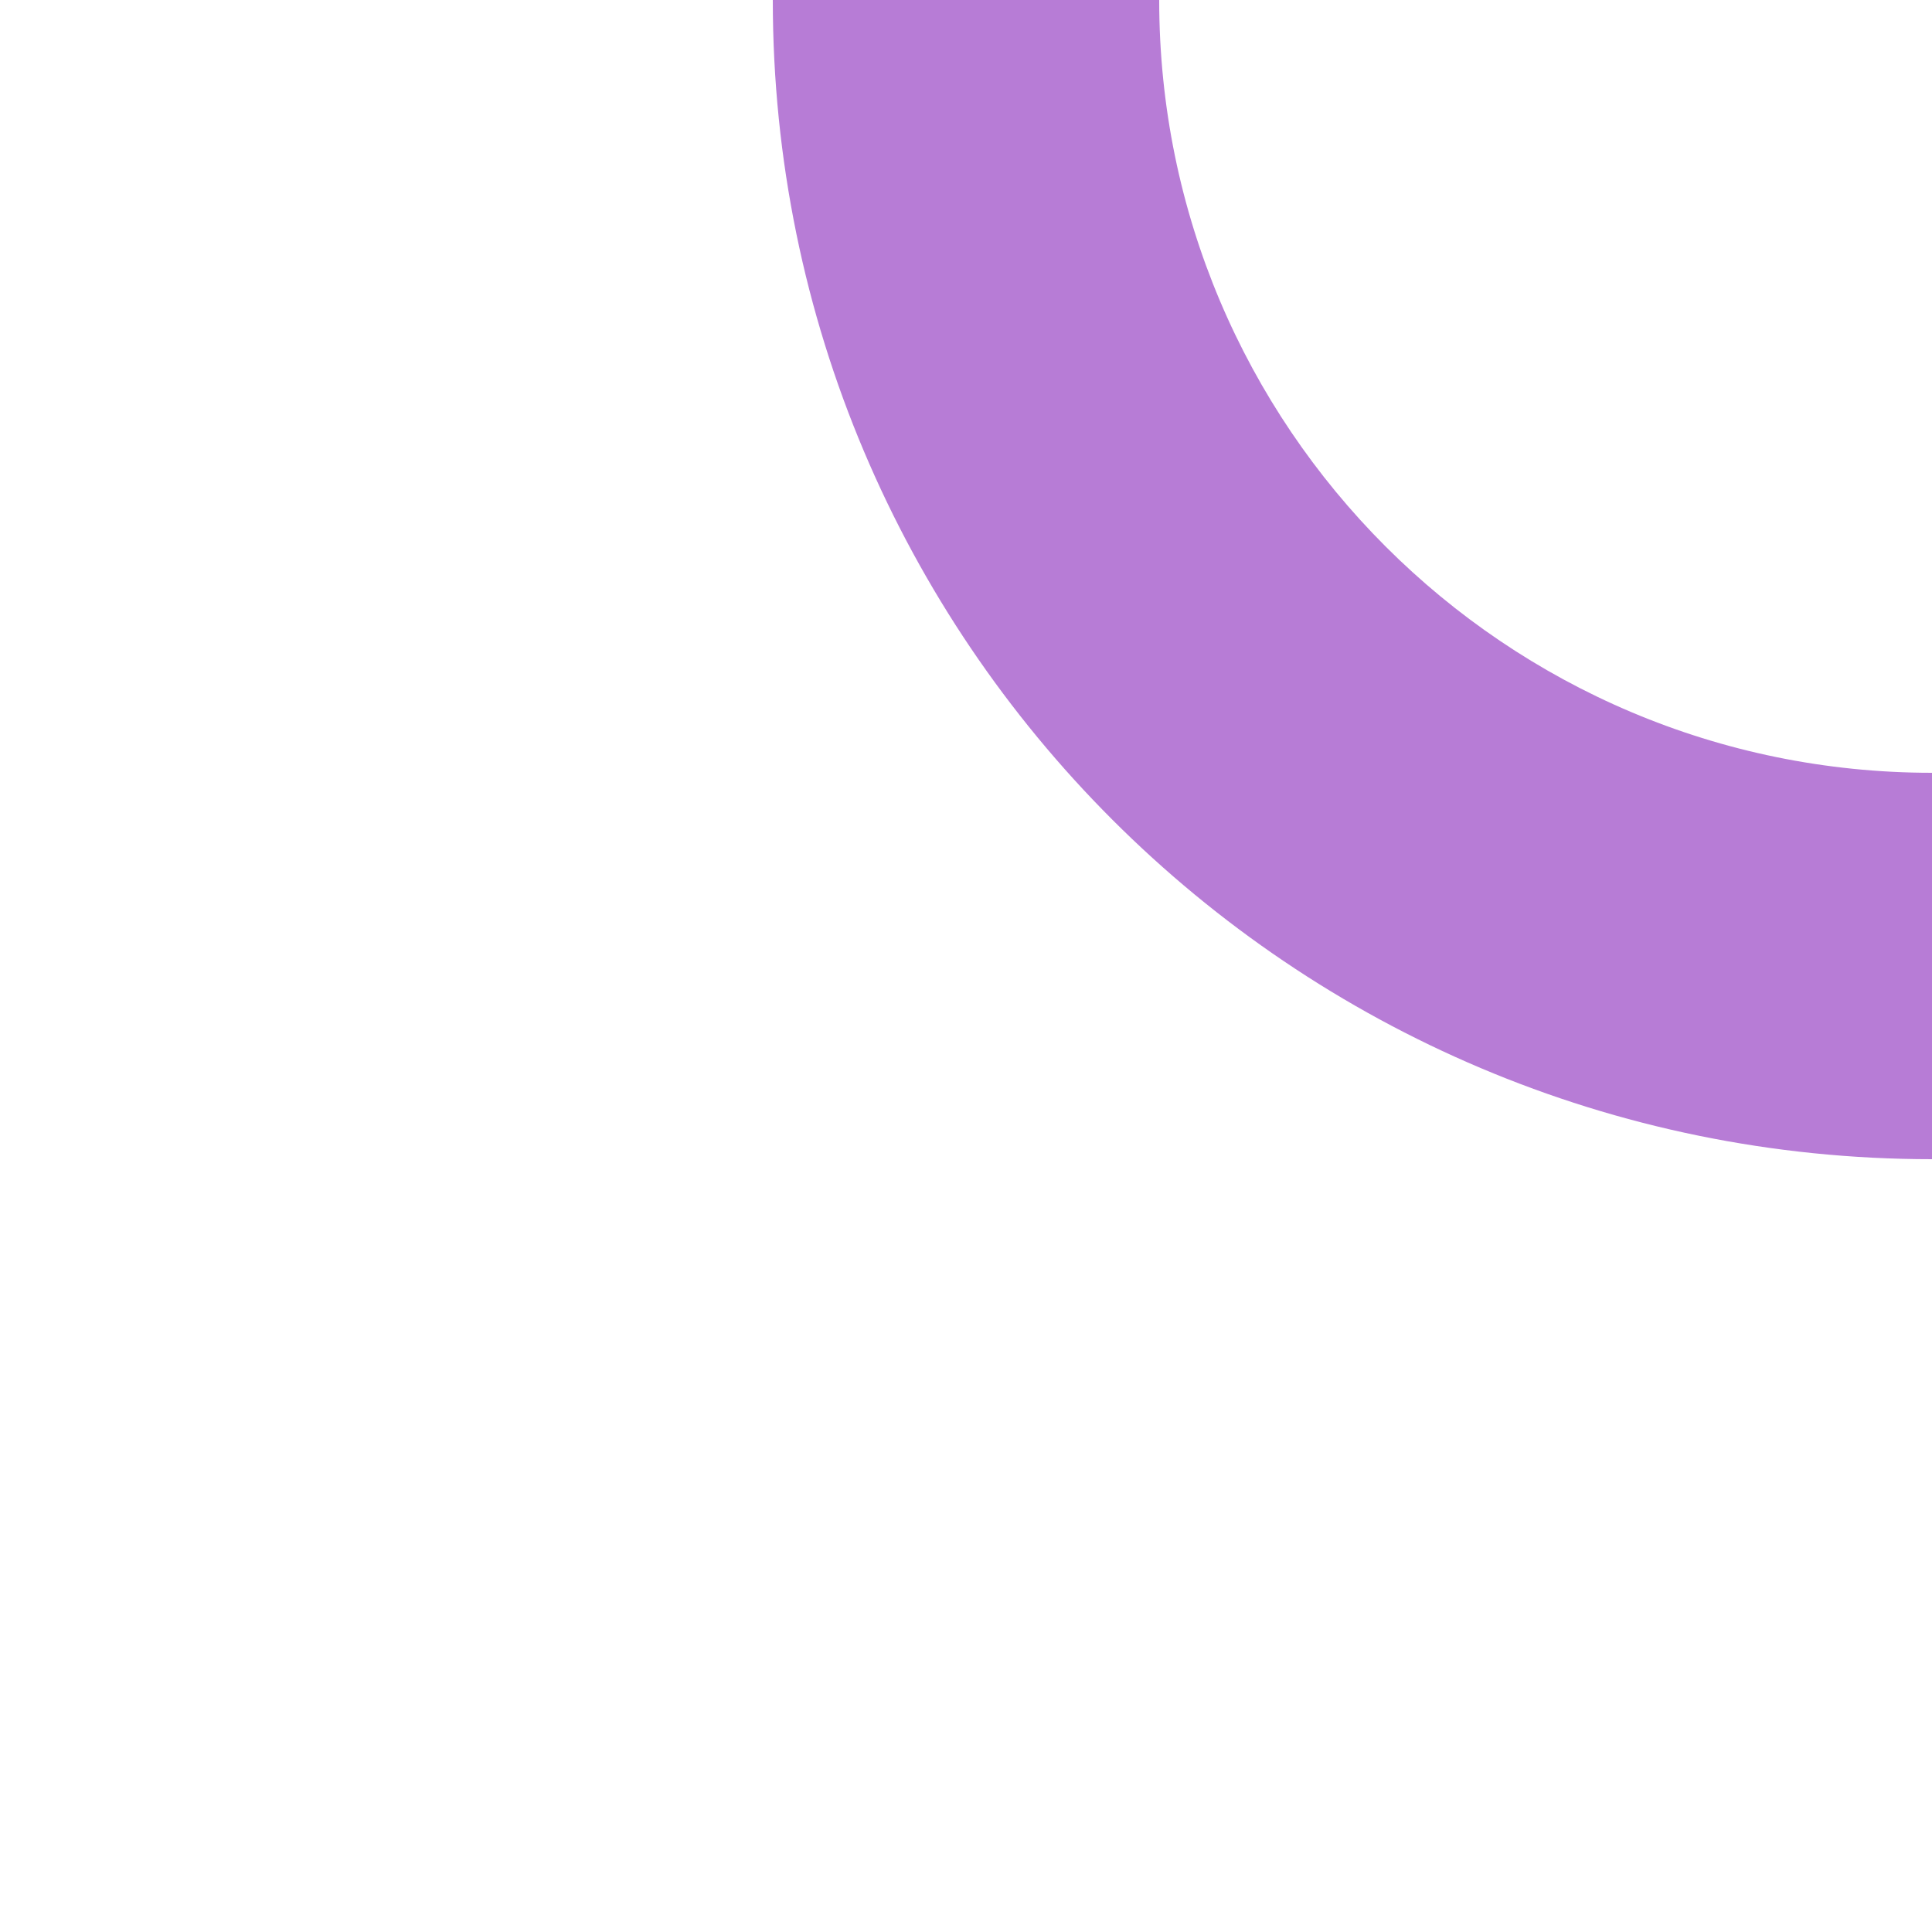
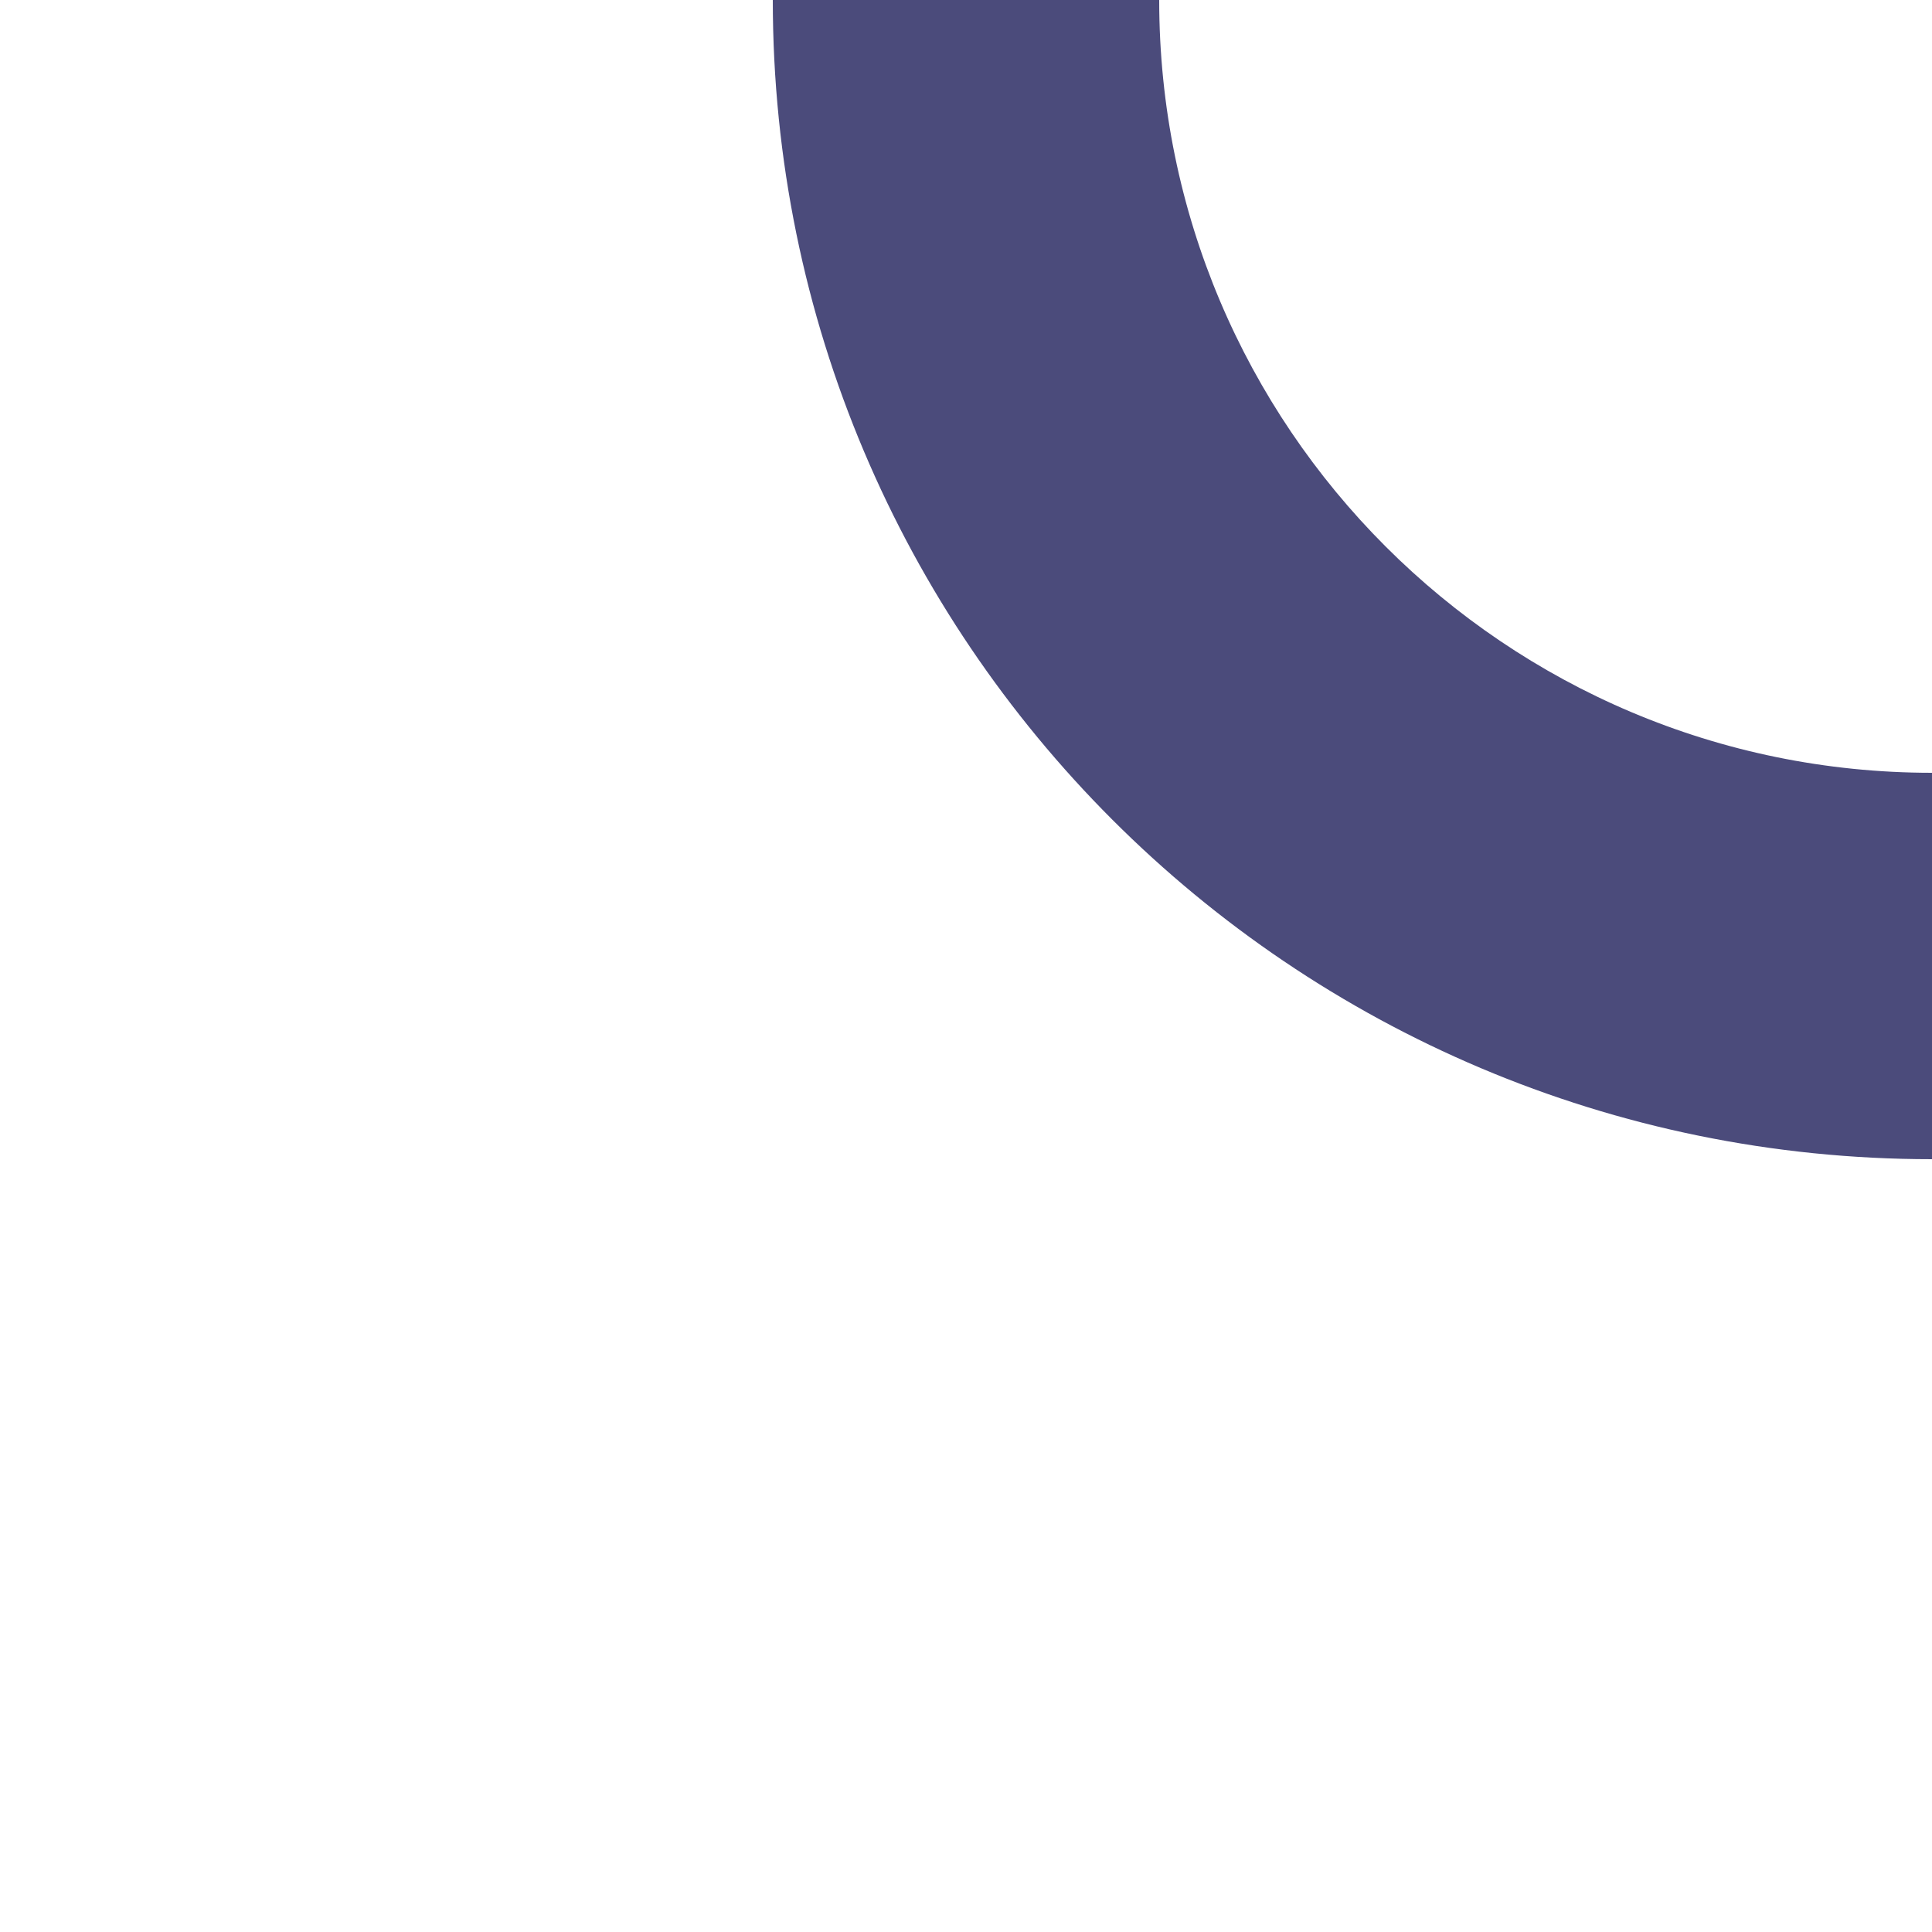
<svg xmlns="http://www.w3.org/2000/svg" width="100" height="100" viewBox="0 0 100 100" id="svg2" version="1.1">
  <defs id="defs4" />
  <g id="layer1" transform="translate(0,-952.3622)">
-     <path style="color:#000000;clip-rule:nonzero;display:inline;overflow:visible;visibility:visible;opacity:1;isolation:auto;mix-blend-mode:normal;color-interpolation:sRGB;color-interpolation-filters:linearRGB;solid-color:#000000;solid-opacity:1;fill:#b77cd6;fill-opacity:1;fill-rule:nonzero;stroke:none;stroke-width:30;stroke-linecap:butt;stroke-linejoin:miter;stroke-miterlimit:0;stroke-dasharray:none;stroke-dashoffset:0;stroke-opacity:1;color-rendering:auto;image-rendering:auto;shape-rendering:auto;text-rendering:auto;enable-background:accumulate" d="m 100,892.362 a 60,60 0 0 0 -60,60 60,60 0 0 0 60,60 60,60 0 0 0 60,-60 60,60 0 0 0 -60,-60 z m 0,20 a 40,40 0 0 1 40,40 40,40 0 0 1 -40,40 40,40 0 0 1 -40,-40 40,40 0 0 1 40,-40 z" id="path4142" />
+     <path style="color:#000000;clip-rule:nonzero;display:inline;overflow:visible;visibility:visible;opacity:1;isolation:auto;mix-blend-mode:normal;color-interpolation:sRGB;color-interpolation-filters:linearRGB;solid-color:#000000;solid-opacity:1;fill:#4b4b7b;fill-opacity:1;fill-rule:nonzero;stroke:none;stroke-width:30;stroke-linecap:butt;stroke-linejoin:miter;stroke-miterlimit:0;stroke-dasharray:none;stroke-dashoffset:0;stroke-opacity:1;color-rendering:auto;image-rendering:auto;shape-rendering:auto;text-rendering:auto;enable-background:accumulate" d="m 100,892.362 a 60,60 0 0 0 -60,60 60,60 0 0 0 60,60 60,60 0 0 0 60,-60 60,60 0 0 0 -60,-60 z m 0,20 a 40,40 0 0 1 40,40 40,40 0 0 1 -40,40 40,40 0 0 1 -40,-40 40,40 0 0 1 40,-40 z" id="path4142" />
  </g>
</svg>
